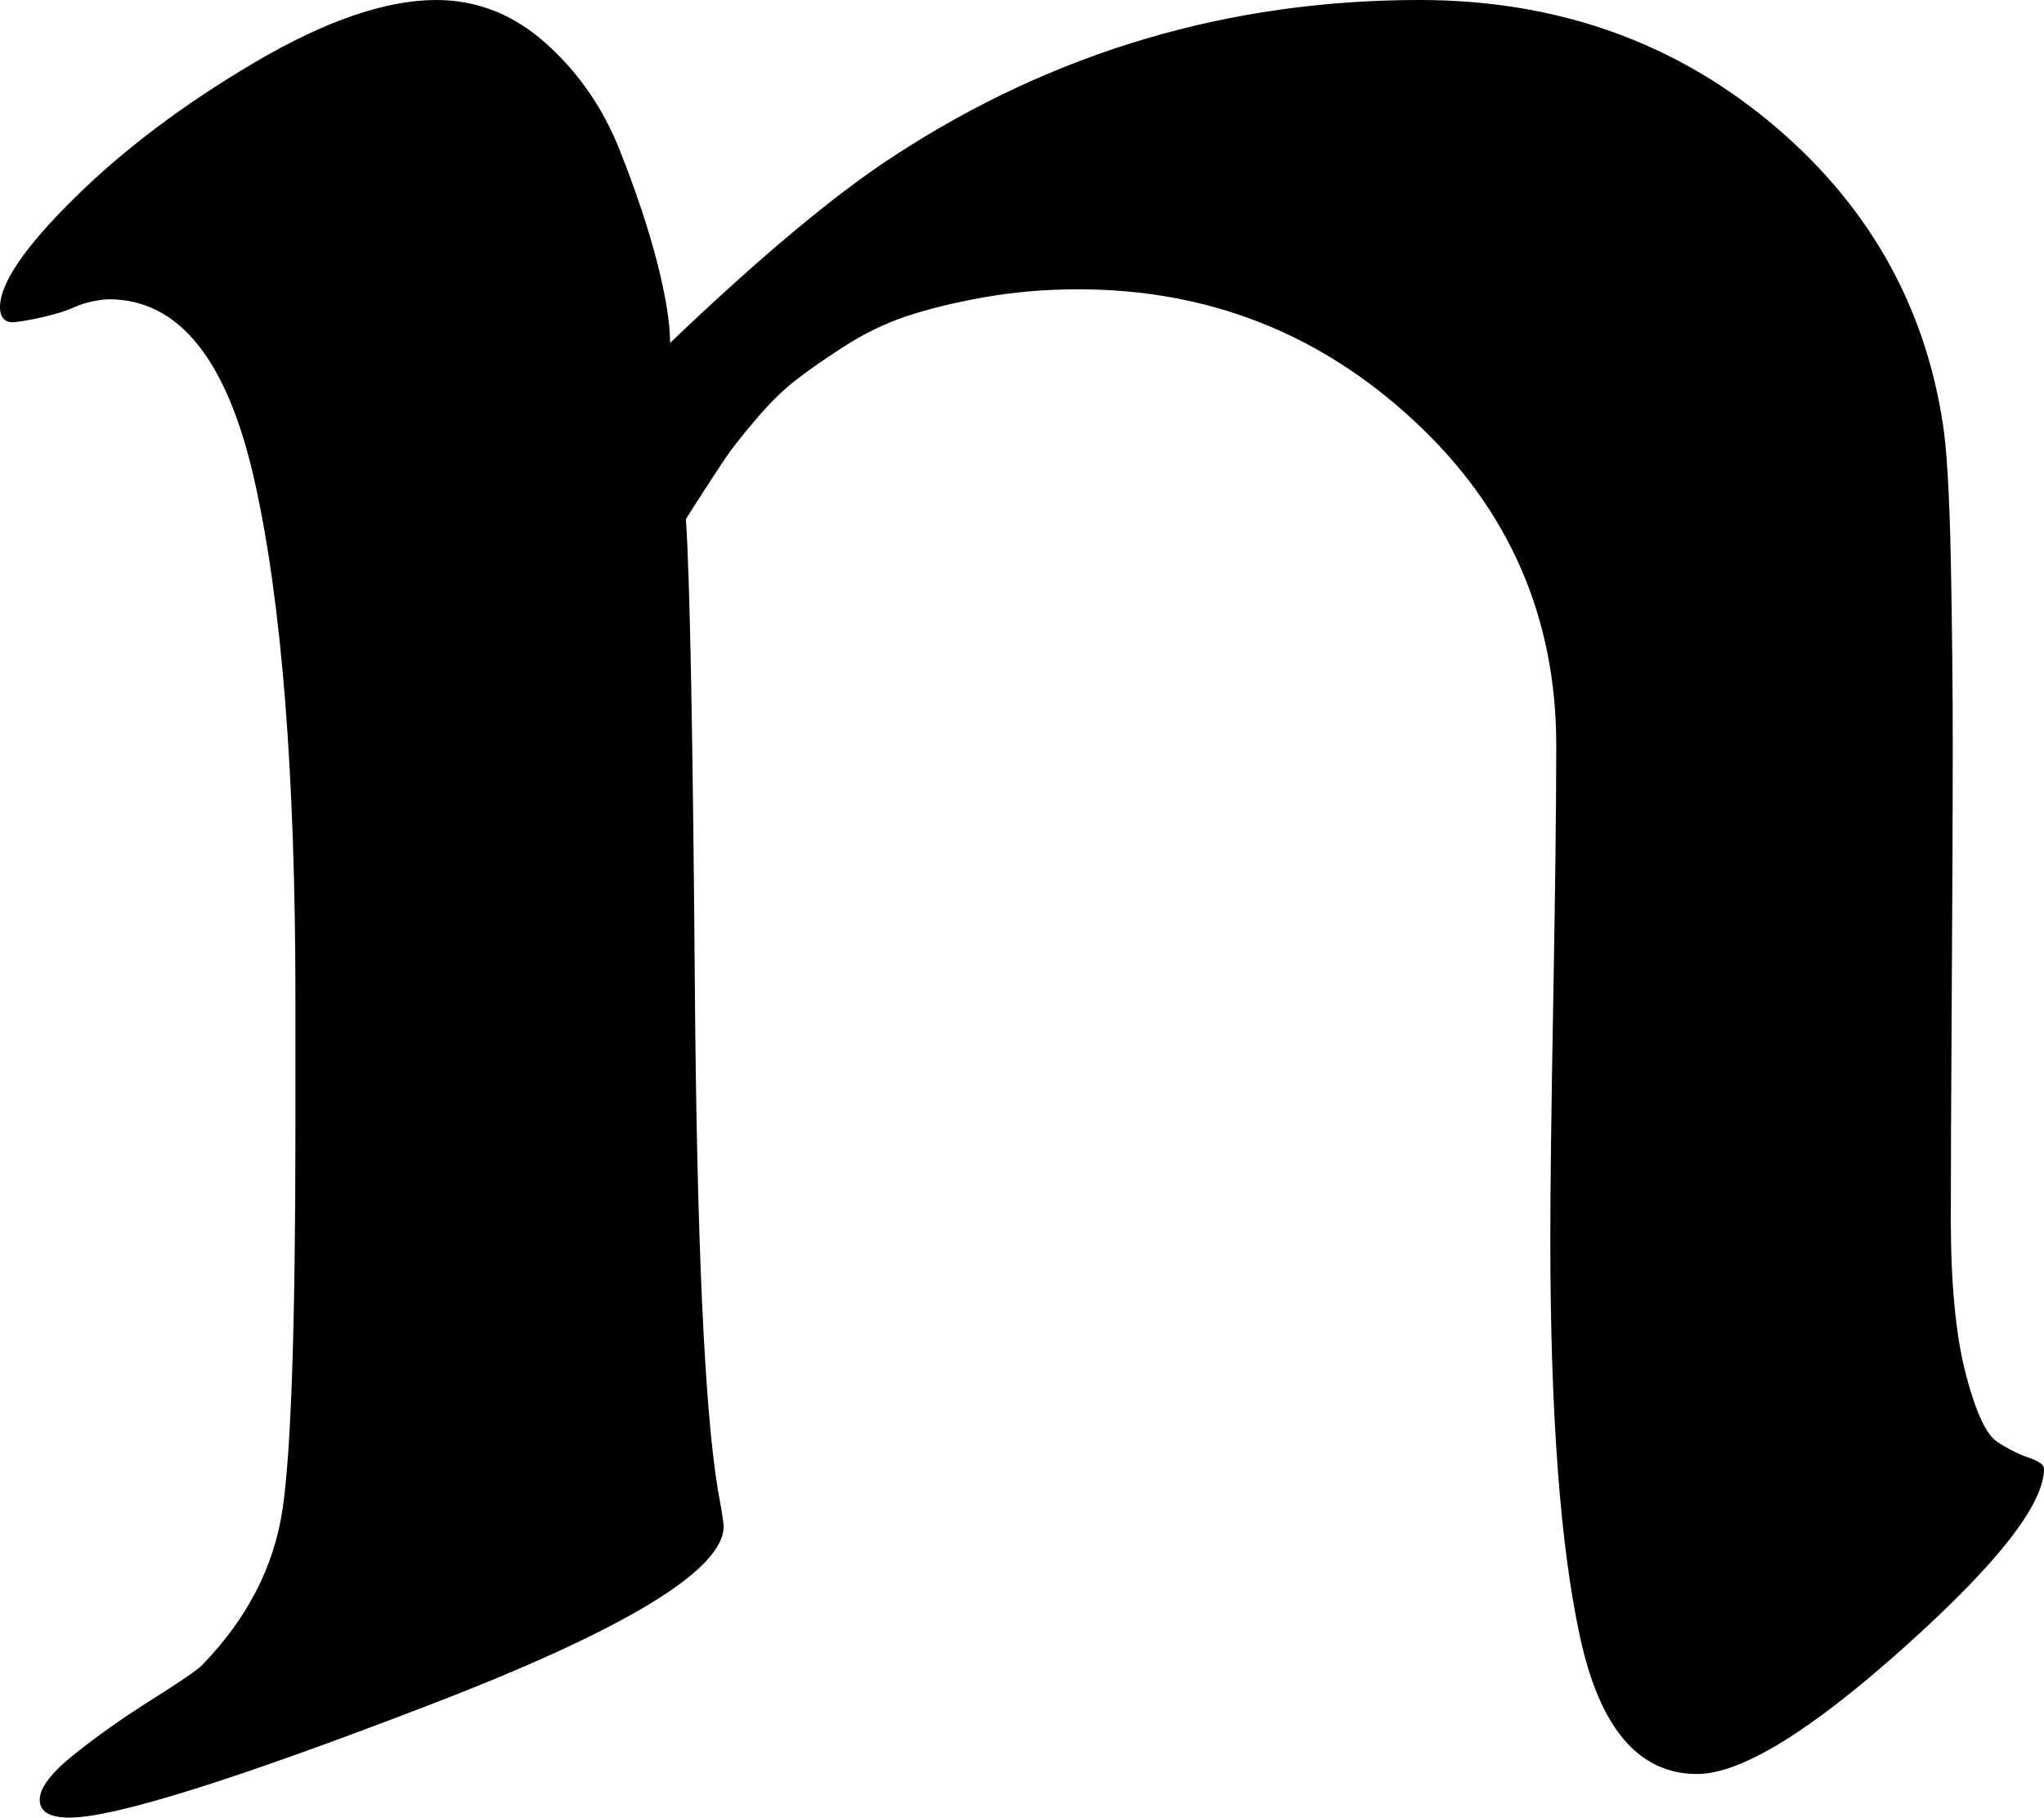
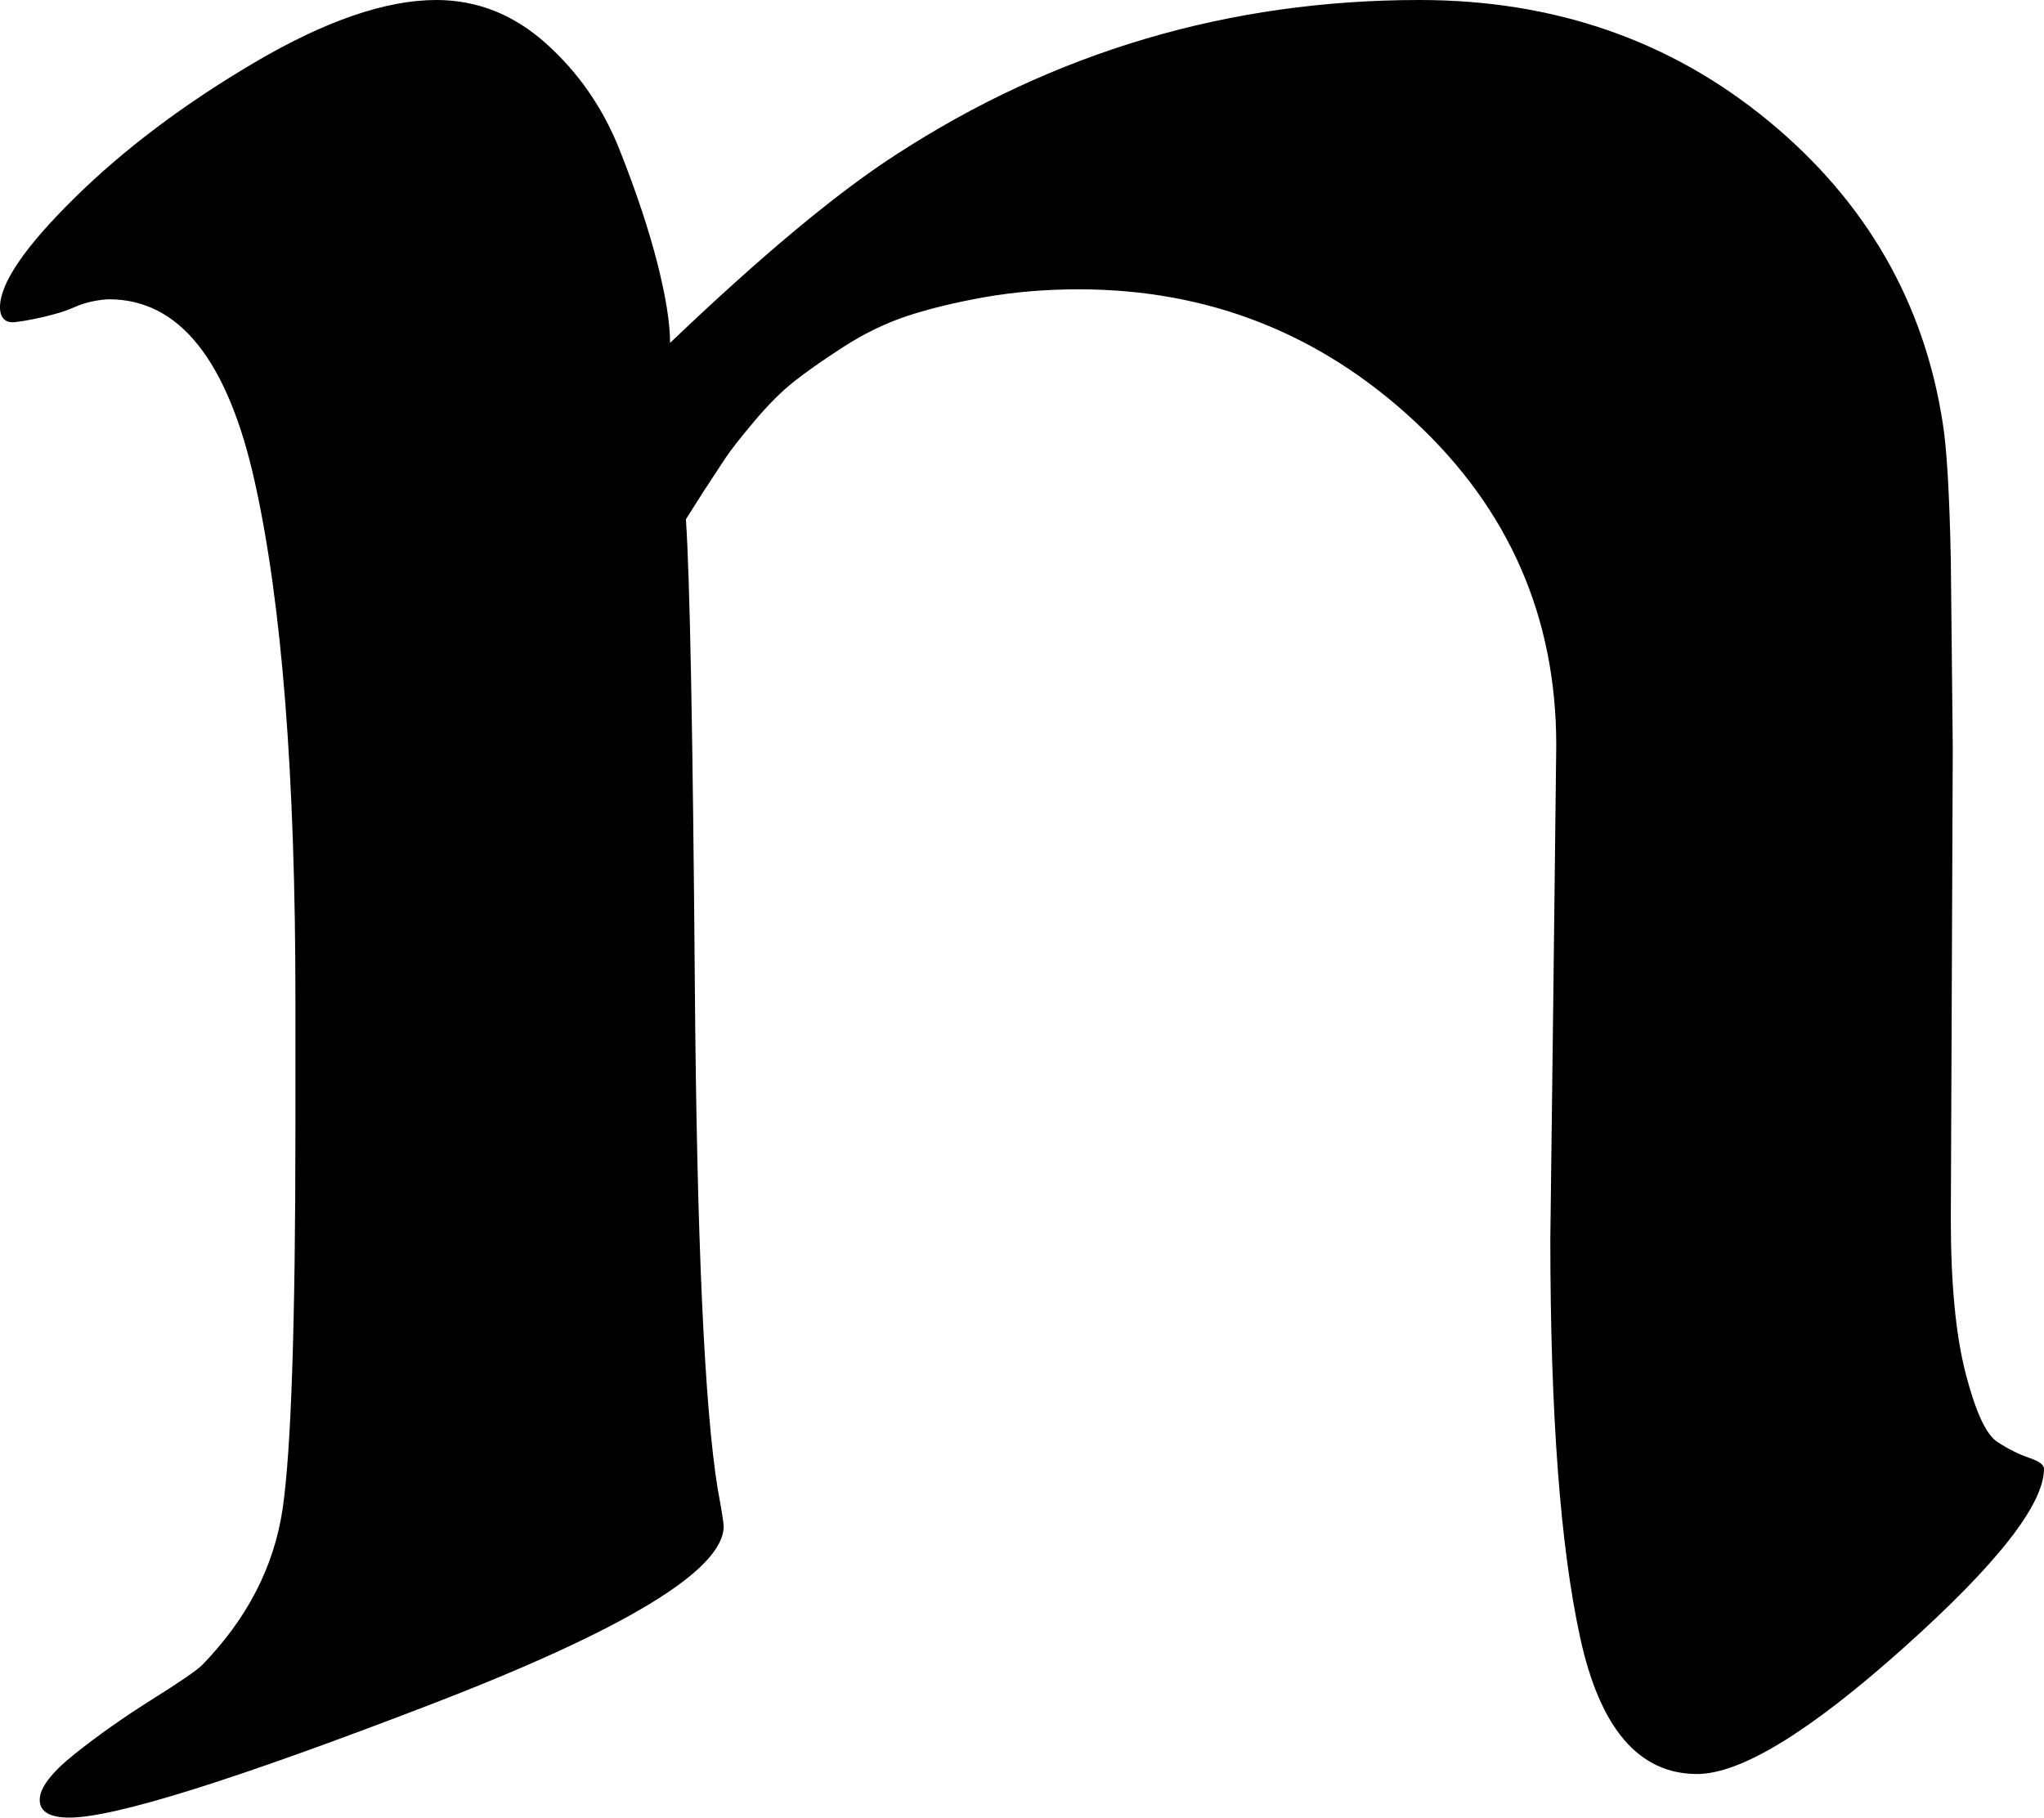
- <svg xmlns="http://www.w3.org/2000/svg" id="Layer_2" width="503.43" height="447.75" viewBox="0 0 503.43 447.75">
-   <g id="Layer_3">
-     <g id="Layer_1-2">
-       <path d="M178.24,375.97c0,10.75-24.09,25.41-72.27,43.95-48.19,18.55-77.8,27.83-88.86,27.83-4.89,0-7.33-1.47-7.33-4.39s2.84-6.66,8.55-11.22c5.69-4.56,12.03-9.03,19.03-13.44,7-4.39,11.14-7.23,12.45-8.55,11.06-11.39,17.66-24.17,19.78-38.33,2.11-14.16,3.17-45.5,3.17-94v-31.73c0-55-3.34-97.48-10.02-127.44-6.67-29.94-18.62-44.92-35.88-44.92-.98,0-2.3.17-3.92.48-1.62.33-3.17.81-4.64,1.47s-3.09,1.22-4.88,1.7c-1.8.5-3.5.91-5.12,1.22-1.62.33-3.09.58-4.39.73-1.31.17-2.28-.06-2.94-.72s-.97-1.62-.97-2.94c0-5.86,6.09-14.81,18.31-26.86,12.2-12.03,27.02-23.19,44.42-33.44S95.07,0,107.44,0c10.09,0,19.12,3.59,27.09,10.75,7.97,7.16,14,15.88,18.06,26.12s7.16,19.53,9.28,27.83c2.11,8.3,3.17,14.89,3.17,19.77,22.47-21.47,41.02-36.94,55.67-46.39C259.79,12.7,302.75,0,349.63,0c33.19,0,61.83,9.94,85.92,29.78,24.09,19.86,38.42,44.77,42.98,74.7.97,6.19,1.62,17.34,1.95,33.45.31,16.12.48,31.58.48,46.39s-.09,35.08-.25,60.8-.23,44.11-.23,55.17c0,15.95,1.22,28.64,3.66,38.08s5.05,15.06,7.81,16.84c2.77,1.8,5.38,3.09,7.81,3.91s3.67,1.72,3.67,2.69c0,8.8-11.56,23.53-34.67,44.2-23.12,20.67-40.05,31-50.78,31-14.33,0-23.94-11.22-28.81-33.69-4.89-22.47-7.33-55.19-7.33-98.16,0-12.03.23-31.73.73-59.08.48-27.34.73-48.17.73-62.5,0-31.56-11.64-58.17-34.92-79.83s-50.86-32.48-82.75-32.48c-8.14,0-15.88.66-23.2,1.95-7.33,1.31-13.67,2.86-19.05,4.64-5.38,1.8-10.58,4.33-15.62,7.58s-9.11,6.11-12.2,8.55-6.34,5.7-9.77,9.77-5.78,7.08-7.08,9.03c-1.31,1.95-3.17,4.8-5.61,8.55s-3.83,5.94-4.16,6.58c.97,14.33,1.7,52.66,2.2,115,.48,62.34,2.36,103.59,5.61,123.78.97,5.22,1.47,8.3,1.47,9.27h.02Z" fill="#000" stroke-width="0" />
-     </g>
-   </g>
+ <svg xmlns="http://www.w3.org/2000/svg" width="503.43" height="447.75">
+   <path d="M178.24 375.97c0 10.75-24.09 25.41-72.27 43.95-48.19 18.55-77.8 27.83-88.86 27.83-4.89 0-7.33-1.47-7.33-4.39s2.84-6.66 8.55-11.22c5.69-4.56 12.03-9.03 19.03-13.44 7-4.39 11.14-7.23 12.45-8.55 11.06-11.39 17.66-24.17 19.78-38.33 2.11-14.16 3.17-45.5 3.17-94v-31.73c0-55-3.34-97.48-10.02-127.44-6.67-29.94-18.62-44.92-35.88-44.92-.98 0-2.3.17-3.92.48-1.62.33-3.17.81-4.64 1.47s-3.09 1.22-4.88 1.7c-1.8.5-3.5.91-5.12 1.22-1.62.33-3.09.58-4.39.73-1.31.17-2.28-.06-2.94-.72S0 76.99 0 75.67c0-5.86 6.09-14.81 18.31-26.86 12.2-12.03 27.02-23.19 44.42-33.44S95.07 0 107.44 0c10.09 0 19.12 3.59 27.09 10.75s14 15.88 18.06 26.12 7.16 19.53 9.28 27.83c2.11 8.3 3.17 14.89 3.17 19.77 22.47-21.47 41.02-36.94 55.67-46.39C259.79 12.7 302.75 0 349.63 0c33.19 0 61.83 9.94 85.92 29.78 24.09 19.86 38.42 44.77 42.98 74.7.97 6.19 1.62 17.34 1.95 33.45l.48 46.39-.25 60.8-.23 55.17c0 15.95 1.22 28.64 3.66 38.08s5.05 15.06 7.81 16.84c2.77 1.8 5.38 3.09 7.81 3.91s3.67 1.72 3.67 2.69c0 8.8-11.56 23.53-34.67 44.2-23.12 20.67-40.05 31-50.78 31-14.33 0-23.94-11.22-28.81-33.69-4.89-22.47-7.33-55.19-7.33-98.16l.73-59.08.73-62.5c0-31.56-11.64-58.17-34.92-79.83s-50.86-32.48-82.75-32.48c-8.14 0-15.88.66-23.2 1.95-7.33 1.31-13.67 2.86-19.05 4.64-5.38 1.8-10.58 4.33-15.62 7.58s-9.11 6.11-12.2 8.55-6.34 5.7-9.77 9.77-5.78 7.08-7.08 9.03l-5.61 8.55-4.16 6.58c.97 14.33 1.7 52.66 2.2 115 .48 62.34 2.36 103.59 5.61 123.78.97 5.22 1.47 8.3 1.47 9.27h.02z" />
</svg>
